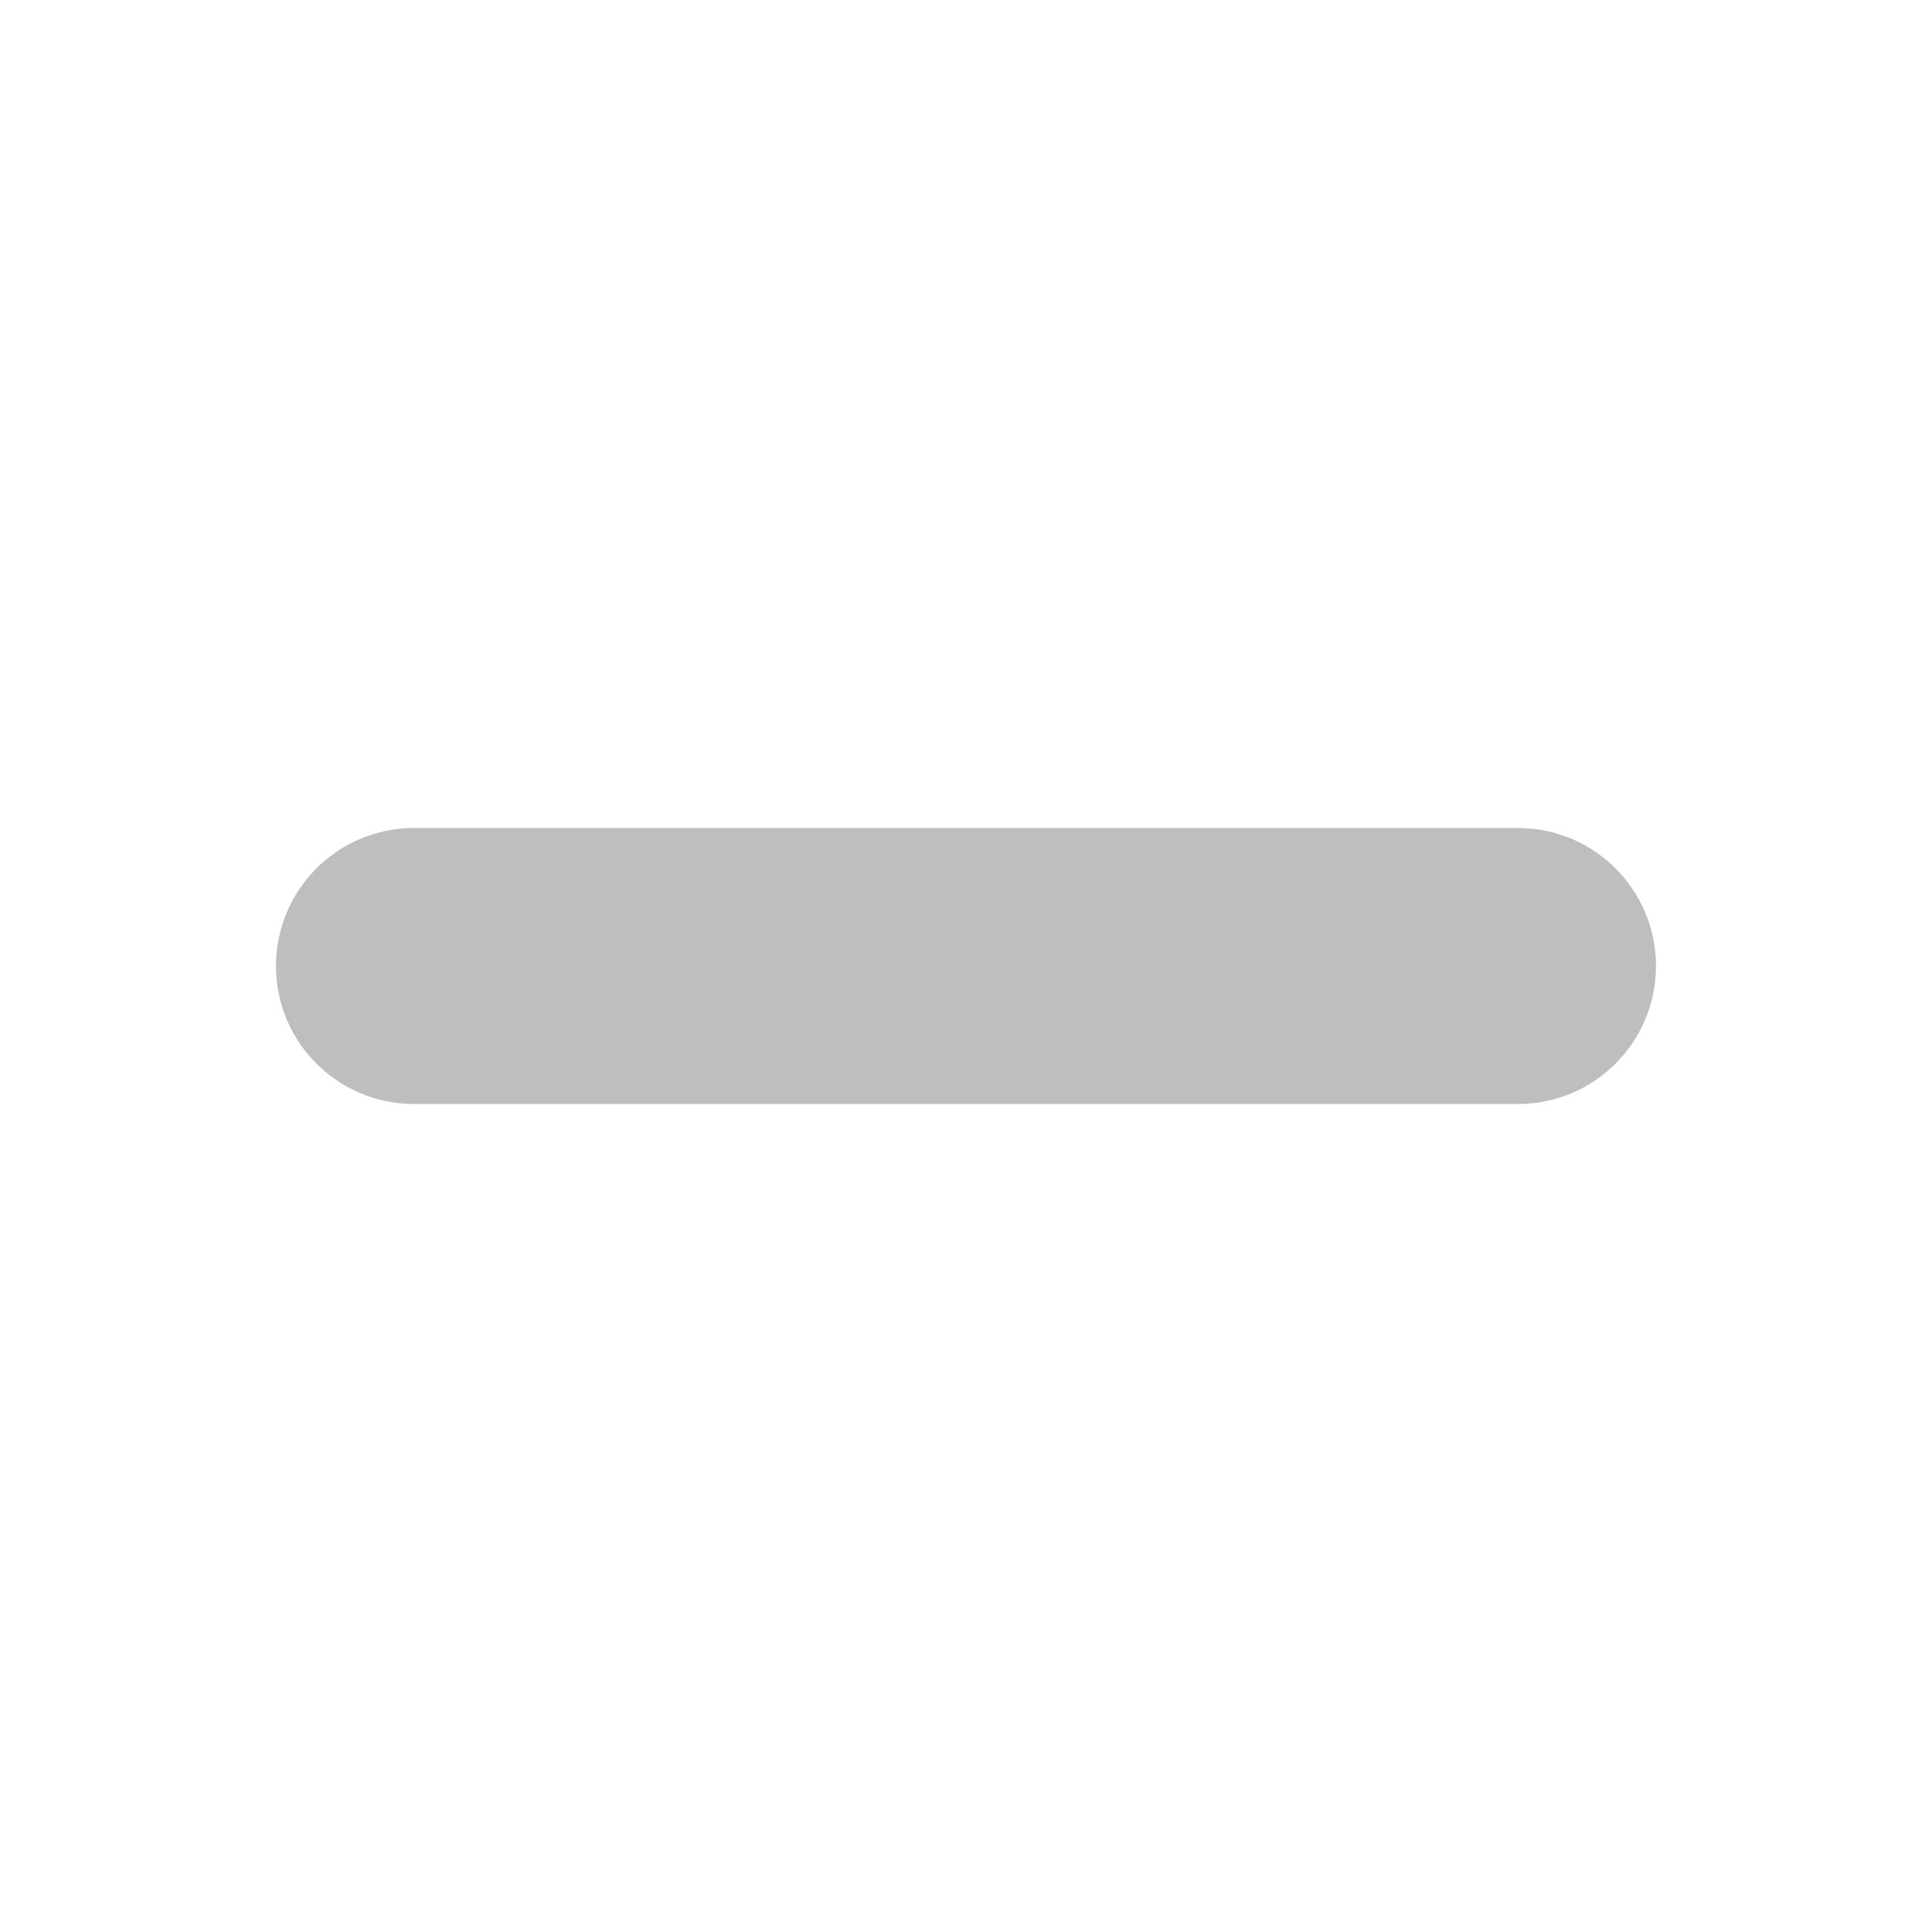
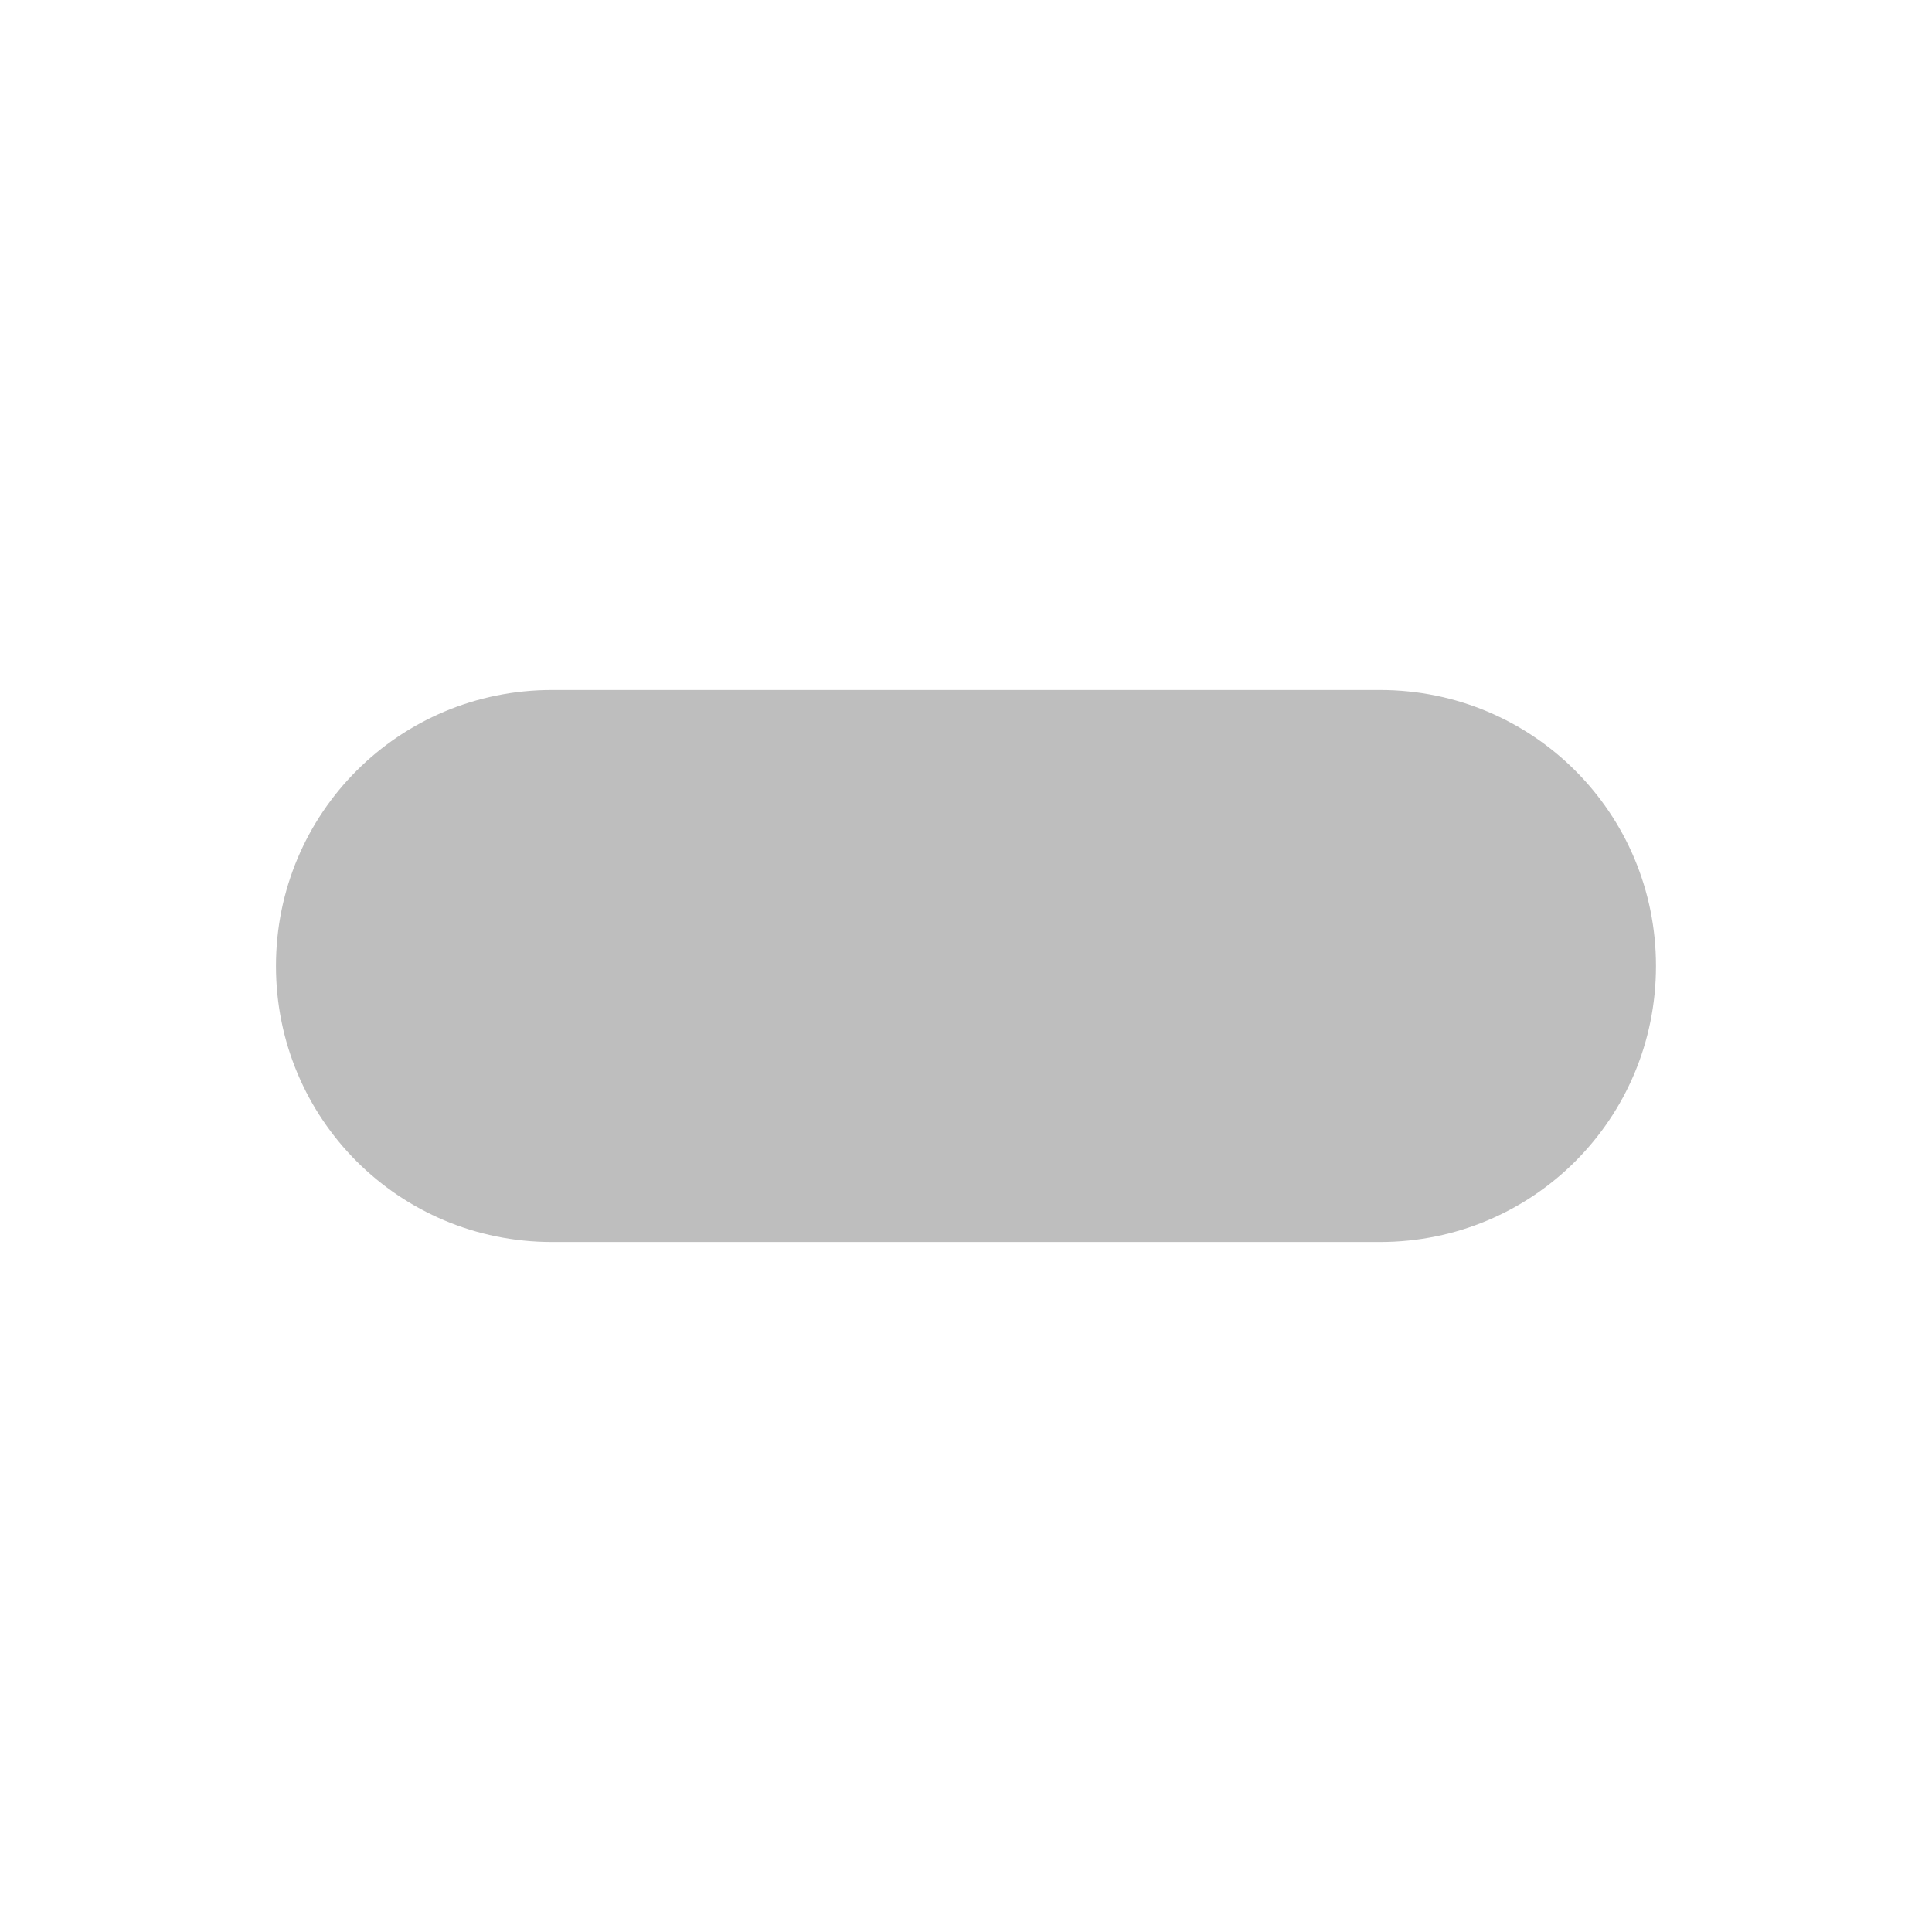
<svg xmlns="http://www.w3.org/2000/svg" xmlns:ns1="http://www.openswatchbook.org/uri/2009/osb" height="14" id="svg7384" version="1.1" width="14">
  <defs id="defs7386">
    <linearGradient gradientTransform="matrix(-2.736579,0.2820293,-0.1890831,-0.9998832,239.5401,-879.4556)" id="linearGradient19282" ns1:paint="solid">
      <stop id="stop19284" offset="0" style="stop-color:#666666;stop-opacity:1;" />
    </linearGradient>
  </defs>
  <g id="layer9" style="display:inline" transform="translate(-401.0002,-359)">
-     <rect style="opacity:1;vector-effect:none;fill:#bebebe;fill-opacity:1;stroke:none;stroke-width:1.196;stroke-linecap:butt;stroke-linejoin:miter;stroke-miterlimit:4;stroke-dasharray:none;stroke-dashoffset:0;stroke-opacity:1" id="rect828" width="10" height="2" x="403" y="365" ry="1" />
+     <path style="color:#000000;clip-rule:nonzero;display:inline;overflow:visible;visibility:visible;opacity:1;isolation:auto;mix-blend-mode:normal;color-interpolation:sRGB;color-interpolation-filters:linearRGB;solid-color:#000000;solid-opacity:1;fill:#bebebe;fill-opacity:1;fill-rule:nonzero;stroke:none;stroke-width:4;stroke-linecap:round;stroke-linejoin:miter;stroke-miterlimit:4;stroke-dasharray:none;stroke-dashoffset:0;stroke-opacity:1;marker:none;color-rendering:auto;image-rendering:auto;shape-rendering:auto;text-rendering:auto;enable-background:accumulate" d="m 405,364 6,0 c 1.108,0 2,0.892 2,2 0,1.108 -0.892,2 -2,2 l -6,0 c -1.108,0 -2,-0.892 -2,-2 0,-1.108 0.892,-2 2,-2 z" id="rect3346" />
  </g>
  <g id="layer10" style="display:inline" transform="translate(-401.0002,-359)" />
  <g id="layer11" transform="translate(-401.0002,-359)" />
  <g id="layer13" style="display:inline" transform="translate(-401.0002,-359)" />
  <g id="layer14" transform="translate(-401.0002,-359)" />
  <g id="layer15" style="display:inline" transform="translate(-401.0002,-359)" />
  <g id="g71291" style="display:inline" transform="translate(-401.0002,-359)" />
  <g id="g4953" style="display:inline" transform="translate(-401.0002,-359)" />
  <g id="layer12" style="display:inline" transform="translate(-401.0002,-359)" />
</svg>
